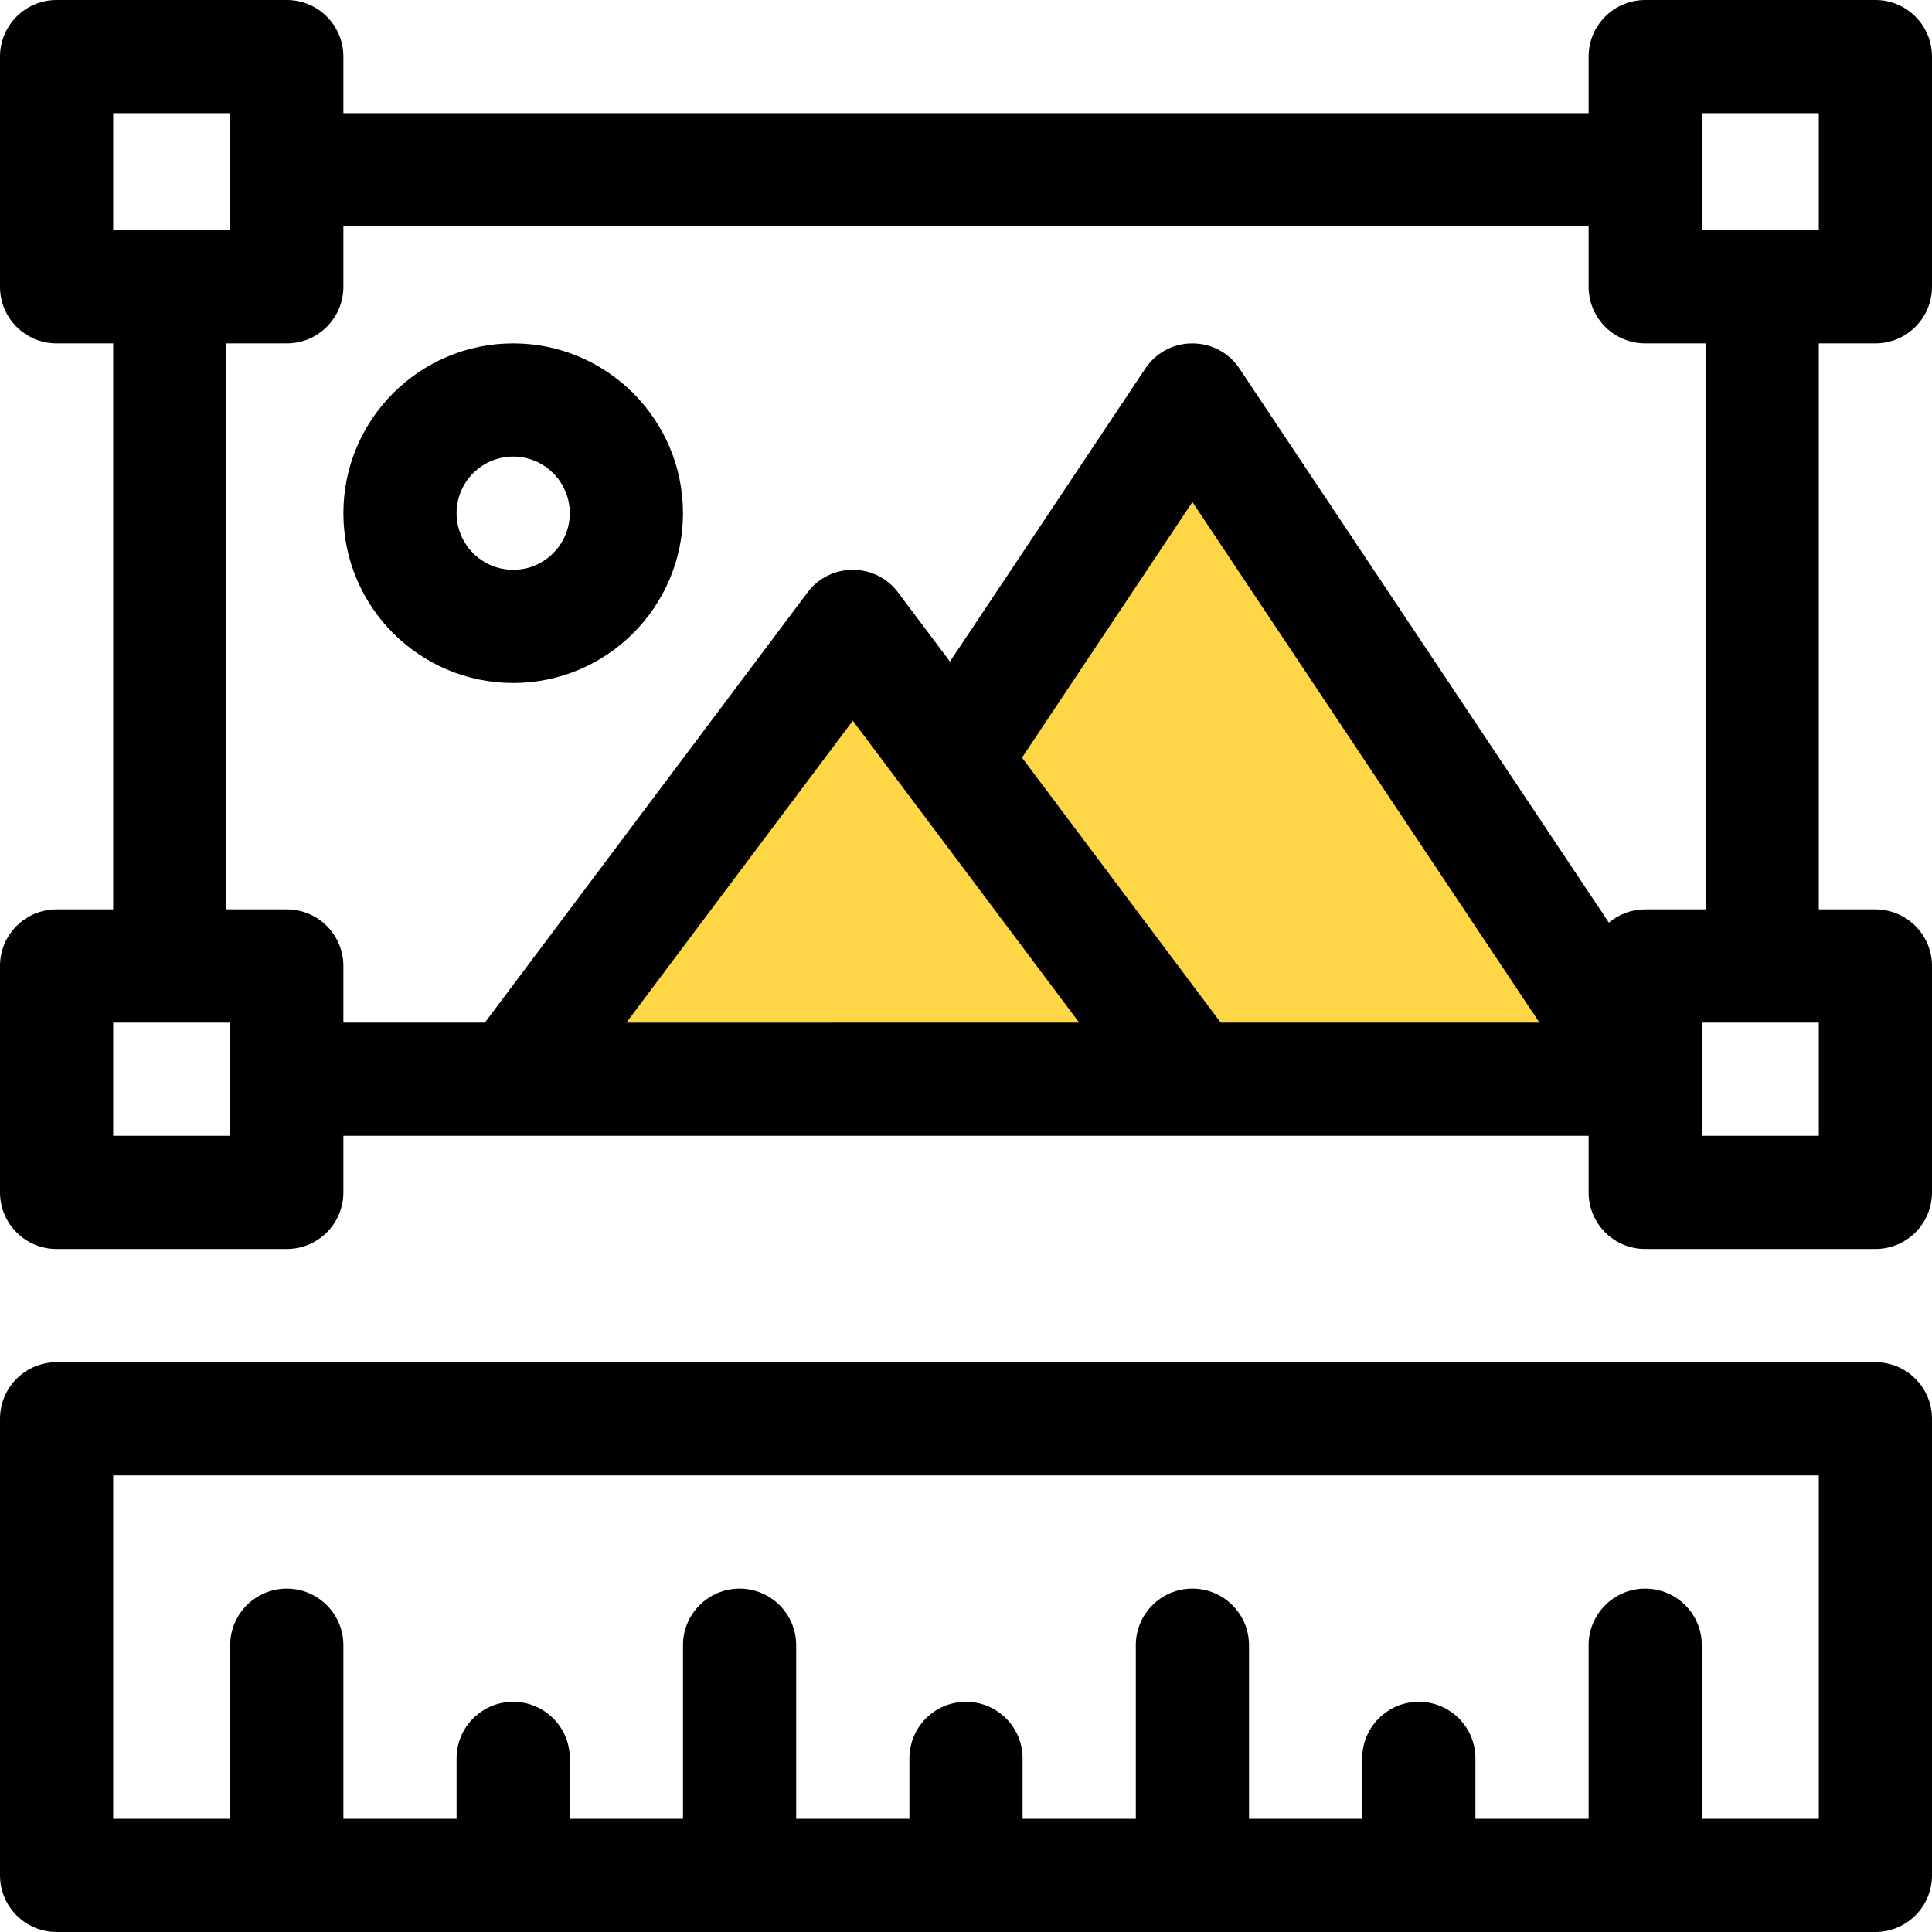
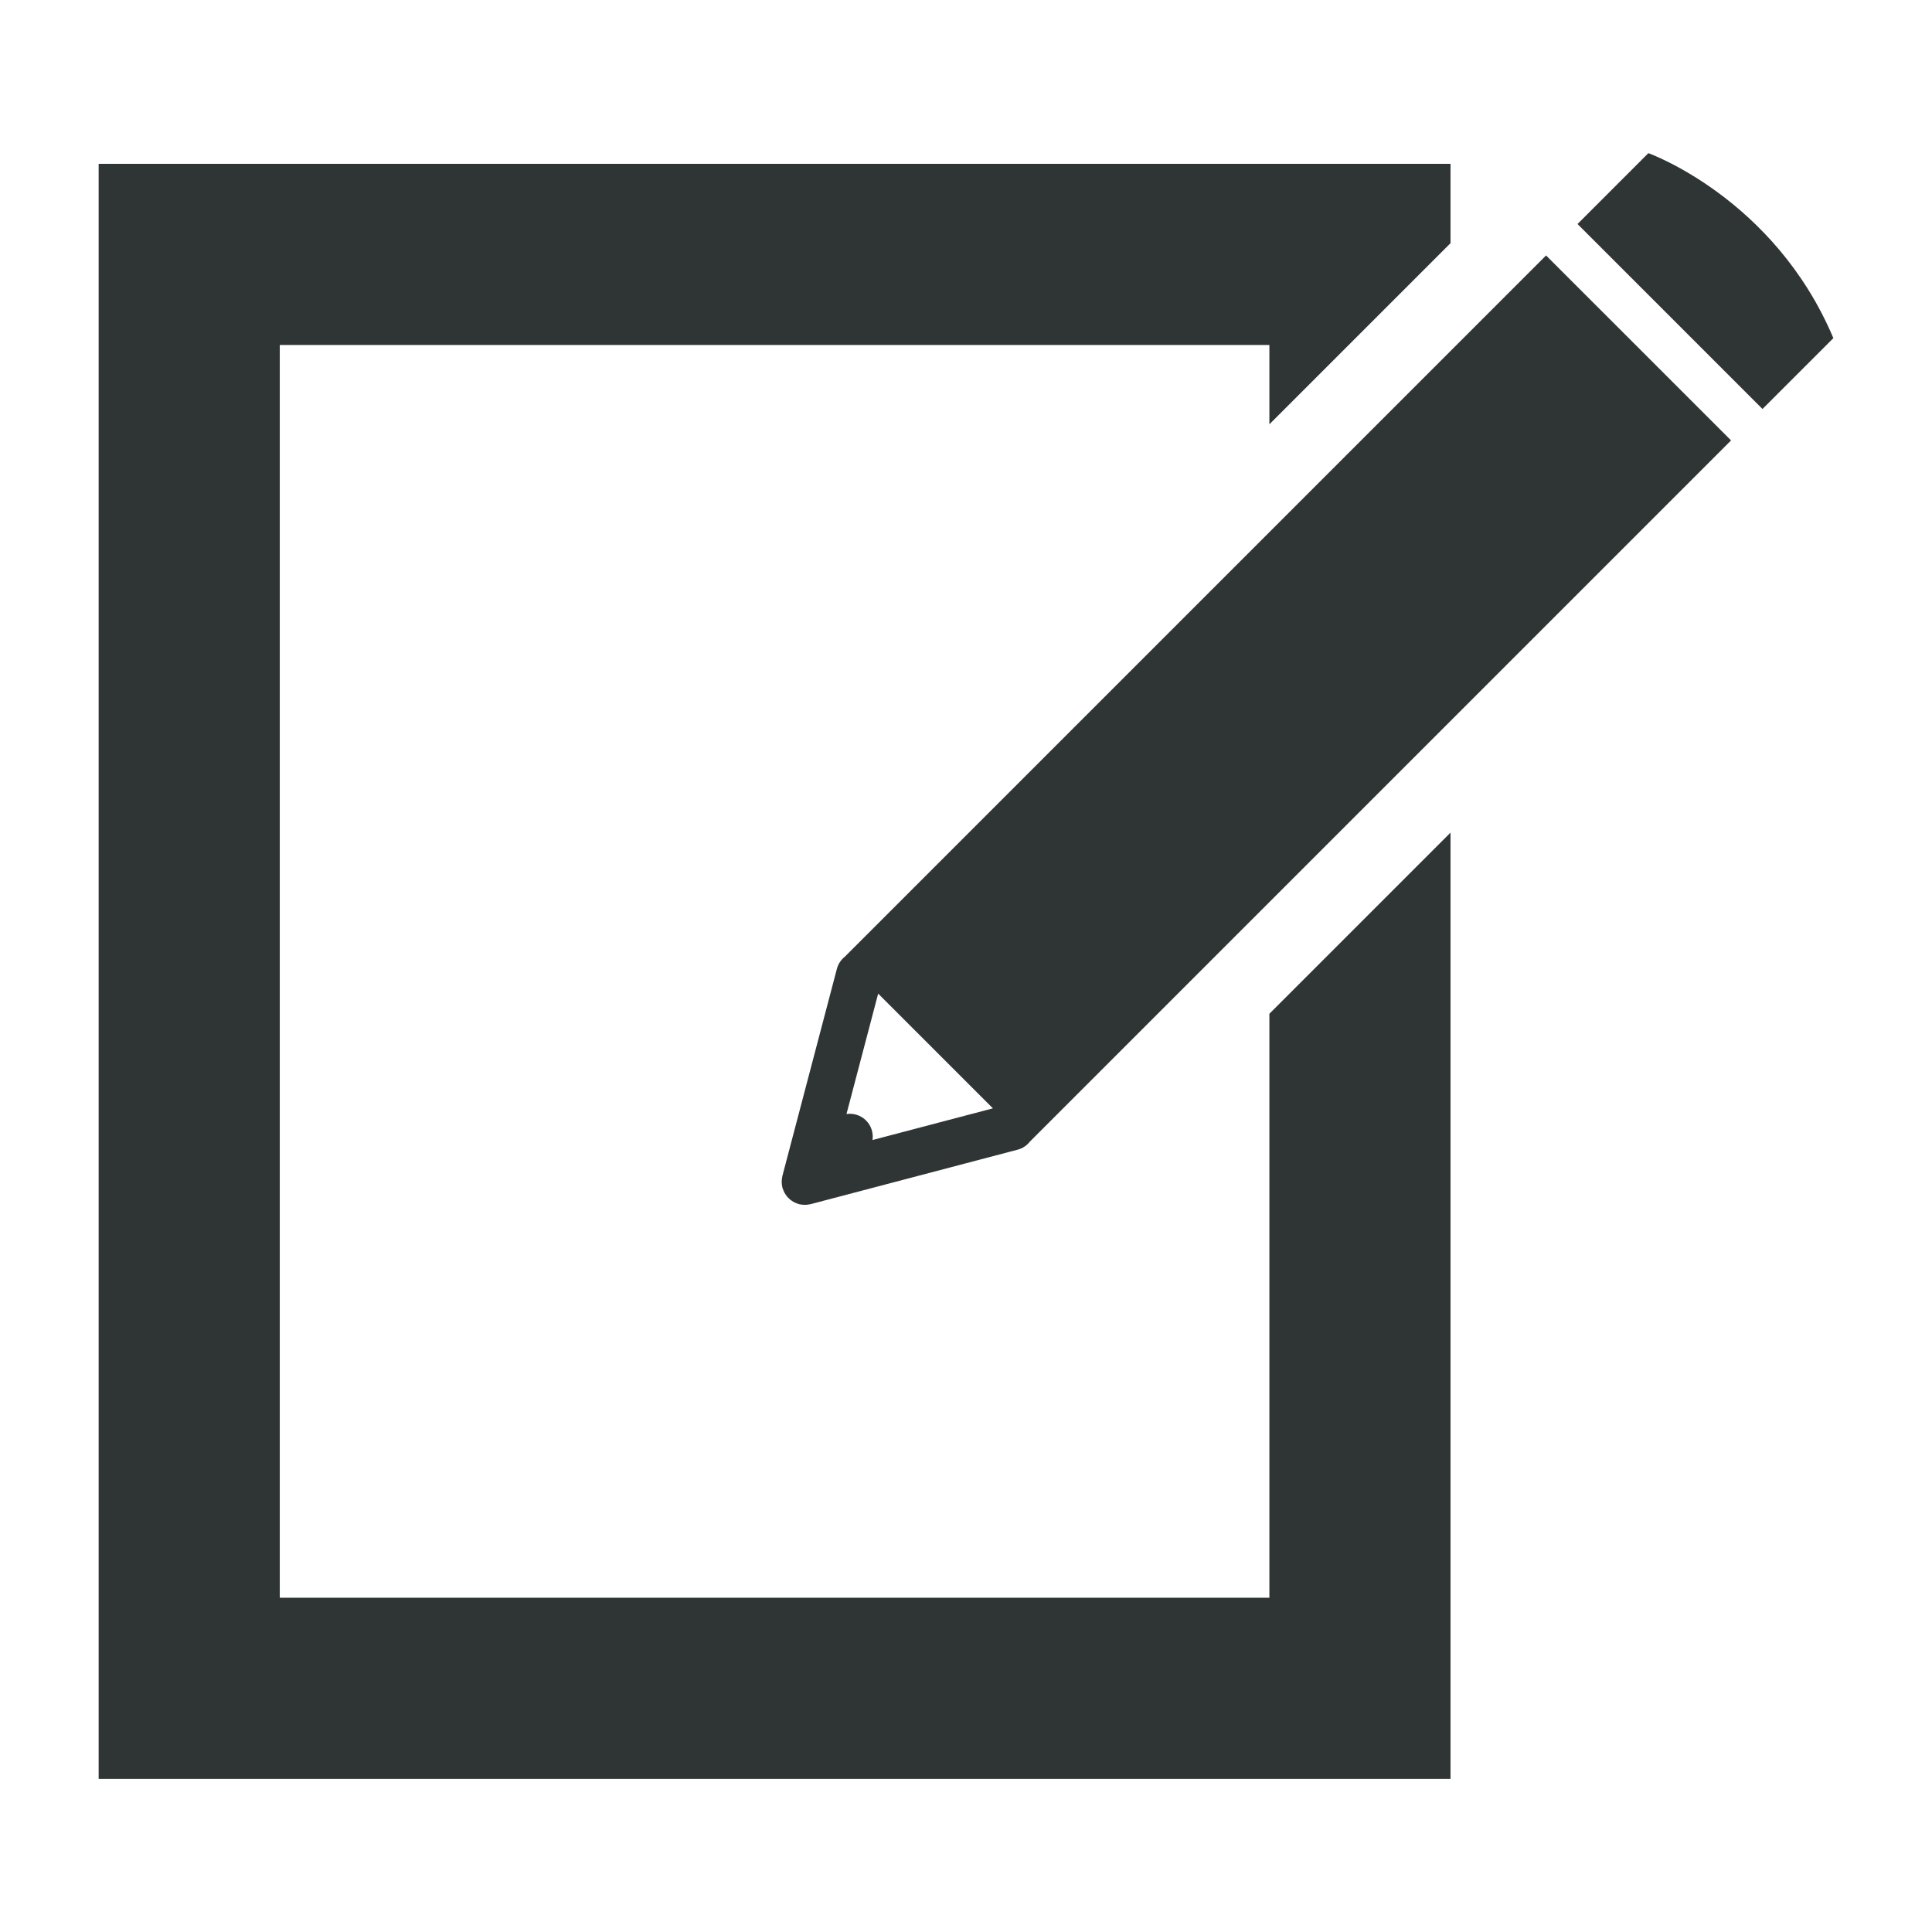
- <svg xmlns="http://www.w3.org/2000/svg" width="68" height="68" viewBox="0 0 68 68" fill="none">
-   <path d="M30.5 24L39.593 36H21.407L30.5 24Z" fill="#FFD645" />
-   <path d="M42 17L54.99 36.5H29.01L42 17Z" fill="#FFD645" />
-   <path d="M66.008 47.945H1.992C0.892 47.945 0 48.837 0 49.938V66.008C0 67.108 0.892 68 1.992 68H66.008C67.108 68 68 67.108 68 66.008V49.938C68 48.837 67.108 47.945 66.008 47.945ZM64.016 64.016H59.898V57.906C59.898 56.806 59.007 55.914 57.906 55.914C56.806 55.914 55.914 56.806 55.914 57.906V64.016H51.93V61.891C51.93 60.79 51.038 59.898 49.938 59.898C48.837 59.898 47.945 60.79 47.945 61.891V64.016H43.961V57.906C43.961 56.806 43.069 55.914 41.969 55.914C40.868 55.914 39.977 56.806 39.977 57.906V64.016H35.992V61.891C35.992 60.79 35.1 59.898 34 59.898C32.9 59.898 32.008 60.79 32.008 61.891V64.016H28.023V57.906C28.023 56.806 27.131 55.914 26.031 55.914C24.931 55.914 24.039 56.806 24.039 57.906V64.016H20.055V61.891C20.055 60.79 19.163 59.898 18.062 59.898C16.962 59.898 16.07 60.79 16.07 61.891V64.016H12.086V57.906C12.086 56.806 11.194 55.914 10.094 55.914C8.994 55.914 8.102 56.806 8.102 57.906V64.016H3.984V51.93H64.016V64.016Z" fill="black" />
-   <path d="M66.008 12.086C67.108 12.086 68 11.194 68 10.094V1.992C68 0.892 67.108 0 66.008 0H57.906C56.806 0 55.914 0.892 55.914 1.992V3.984H12.086V1.992C12.086 0.892 11.194 0 10.094 0H1.992C0.892 0 0 0.892 0 1.992V10.094C0 11.194 0.892 12.086 1.992 12.086H3.984V32.008H1.992C0.892 32.008 0 32.9 0 34V41.969C0 43.069 0.892 43.961 1.992 43.961H10.094C11.194 43.961 12.086 43.069 12.086 41.969V39.977C13.639 39.977 54.444 39.977 55.914 39.977V41.969C55.914 43.069 56.806 43.961 57.906 43.961H66.008C67.108 43.961 68 43.069 68 41.969V34C68 32.9 67.108 32.008 66.008 32.008H64.016V12.086H66.008ZM3.984 3.984H8.102V8.102H3.984V3.984ZM8.102 39.977H3.984V35.992H8.102V39.977ZM22.047 35.992L30.016 25.367L37.984 35.992H22.047ZM42.965 35.992L35.971 26.667L41.969 17.67L54.184 35.992H42.965ZM56.627 32.474L43.626 12.973C42.84 11.794 41.1 11.789 40.311 12.973L33.435 23.286L31.609 20.852C30.812 19.789 29.217 19.791 28.422 20.852L17.066 35.992H12.086V34C12.086 32.9 11.194 32.008 10.094 32.008H7.969V12.086H10.094C11.194 12.086 12.086 11.194 12.086 10.094V7.969H55.914V10.094C55.914 11.194 56.806 12.086 57.906 12.086H60.031V32.008H57.906C57.419 32.008 56.973 32.183 56.627 32.474ZM64.016 39.977H59.898V35.992H64.016V39.977ZM59.898 8.102V3.984H64.016V8.102H59.898Z" fill="black" />
-   <path d="M18.062 12.086C14.767 12.086 12.086 14.767 12.086 18.062C12.086 21.358 14.767 24.039 18.062 24.039C21.358 24.039 24.039 21.358 24.039 18.062C24.039 14.767 21.358 12.086 18.062 12.086ZM18.062 20.055C16.964 20.055 16.07 19.161 16.07 18.062C16.07 16.964 16.964 16.07 18.062 16.07C19.161 16.07 20.055 16.964 20.055 18.062C20.055 19.161 19.161 20.055 18.062 20.055Z" fill="black" />
+ <svg xmlns="http://www.w3.org/2000/svg" height="128px" id="Layer_1" style="enable-background:new 0 0 128 128;" version="1.1" viewBox="0 0 128 128" width="128px" xml:space="preserve">
+   <g>
+     <polygon points="84.1,67.165 84.1,105.854 18.536,105.854 18.536,22.854 84.1,22.854 84.1,28.111    96.1,16.111 96.1,10.854 6.536,10.854 6.536,117.854 96.1,117.854 96.1,111.854 96.1,55.165  " style="fill:#2F3435;" />
+     <g>
+       <path d="M68.232,75.635l46.455-46.456l-12.256-12.255L55.976,63.381c-0.25,0.199-0.442,0.471-0.529,0.805    l-3.611,13.721c-0.008,0.025-0.008,0.055-0.013,0.08c-0.012,0.053-0.02,0.107-0.026,0.162c-0.004,0.051-0.006,0.098-0.006,0.146    c0,0.051,0.002,0.098,0.006,0.148c0.007,0.055,0.015,0.109,0.026,0.162c0.005,0.027,0.005,0.055,0.013,0.08    c0.004,0.02,0.014,0.035,0.02,0.055c0.016,0.051,0.035,0.102,0.058,0.152c0.019,0.045,0.037,0.088,0.06,0.129    c0.023,0.043,0.051,0.084,0.079,0.125c0.026,0.041,0.056,0.084,0.086,0.121c0.031,0.039,0.065,0.072,0.101,0.107    s0.068,0.068,0.107,0.1c0.037,0.031,0.078,0.061,0.12,0.086c0.041,0.029,0.081,0.057,0.126,0.08    c0.041,0.021,0.085,0.041,0.129,0.059c0.051,0.023,0.1,0.043,0.152,0.059c0.019,0.006,0.035,0.016,0.055,0.02    c0.026,0.006,0.054,0.006,0.08,0.014c0.053,0.01,0.107,0.018,0.162,0.023c0.051,0.006,0.098,0.008,0.147,0.008    c0.049,0,0.097-0.002,0.147-0.006c0.055-0.008,0.109-0.016,0.162-0.025c0.025-0.008,0.054-0.008,0.08-0.014l13.721-3.611    C67.76,76.08,68.033,75.887,68.232,75.635z M57.377,74.234c-0.353-0.354-0.835-0.492-1.295-0.428l2.099-7.977l7.602,7.602    l-7.977,2.098C57.871,75.07,57.732,74.588,57.377,74.234z" style="fill:#2F3435;" />
+       <path d="M116.77,27.096l-12.254-12.255l4.693-4.694c0,0,8.348,2.978,12.256,12.256L116.77,27.096z" style="fill:#2F3435;" />
+     </g>
+   </g>
</svg>
